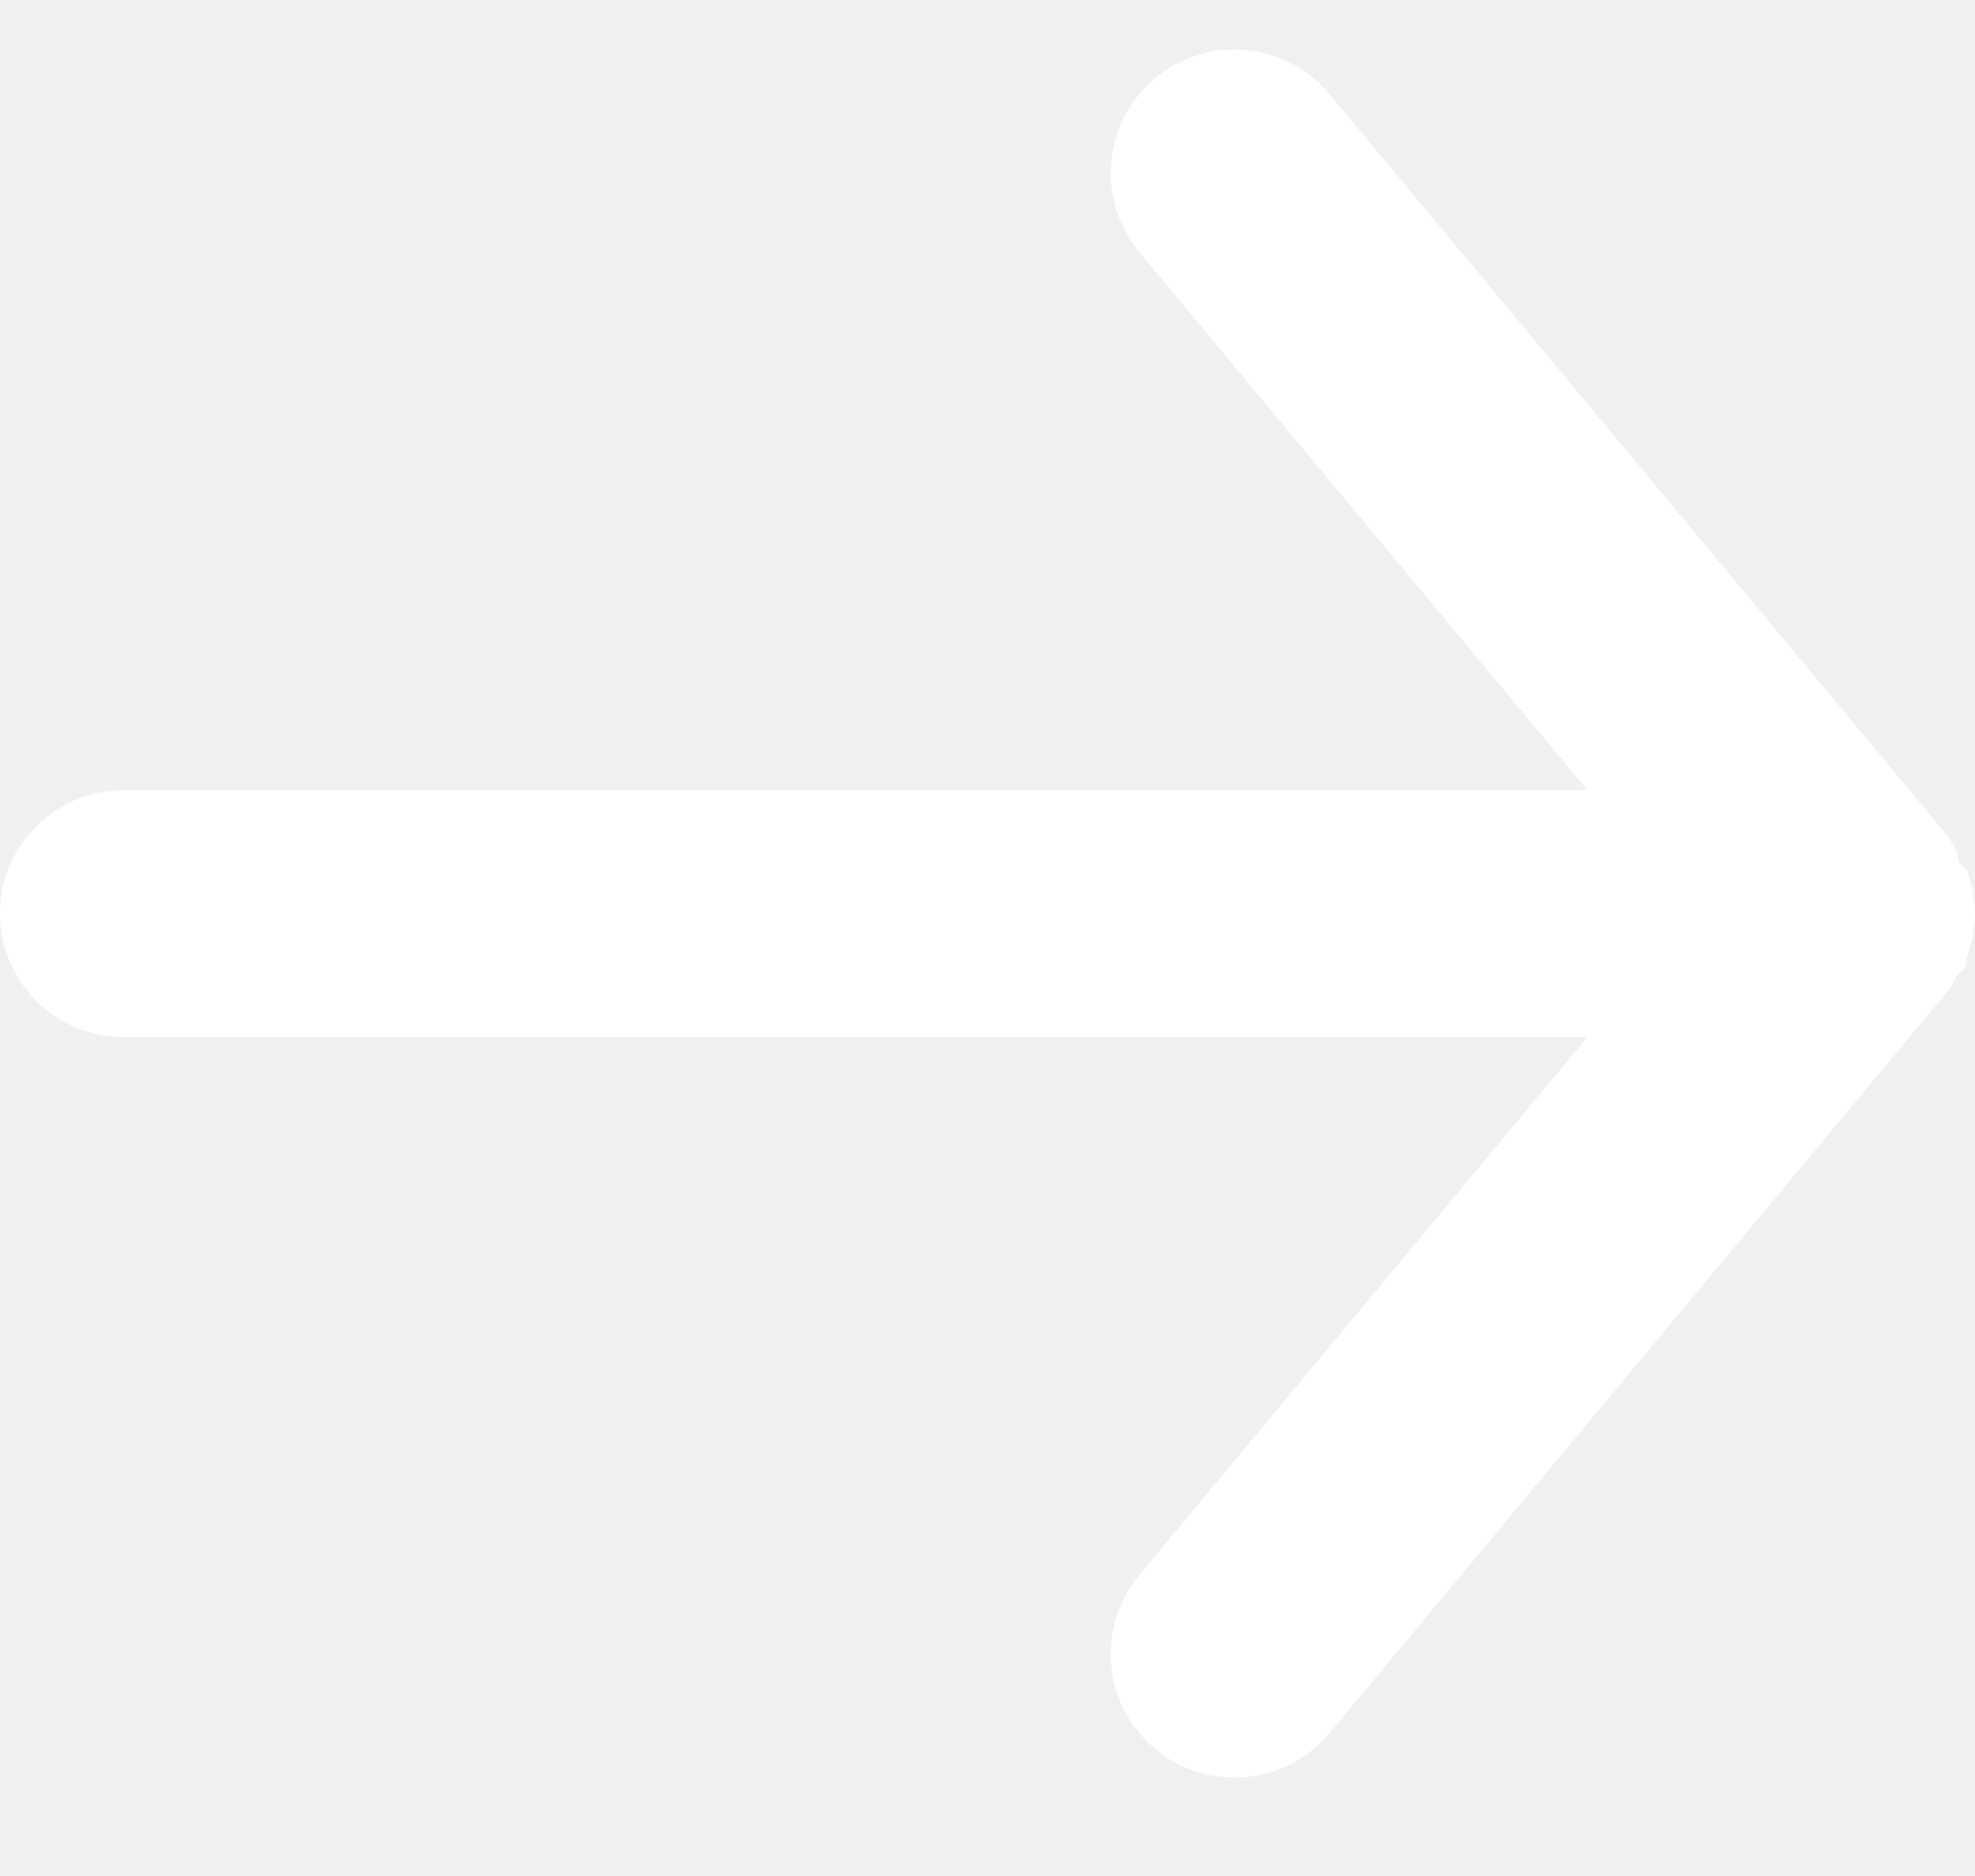
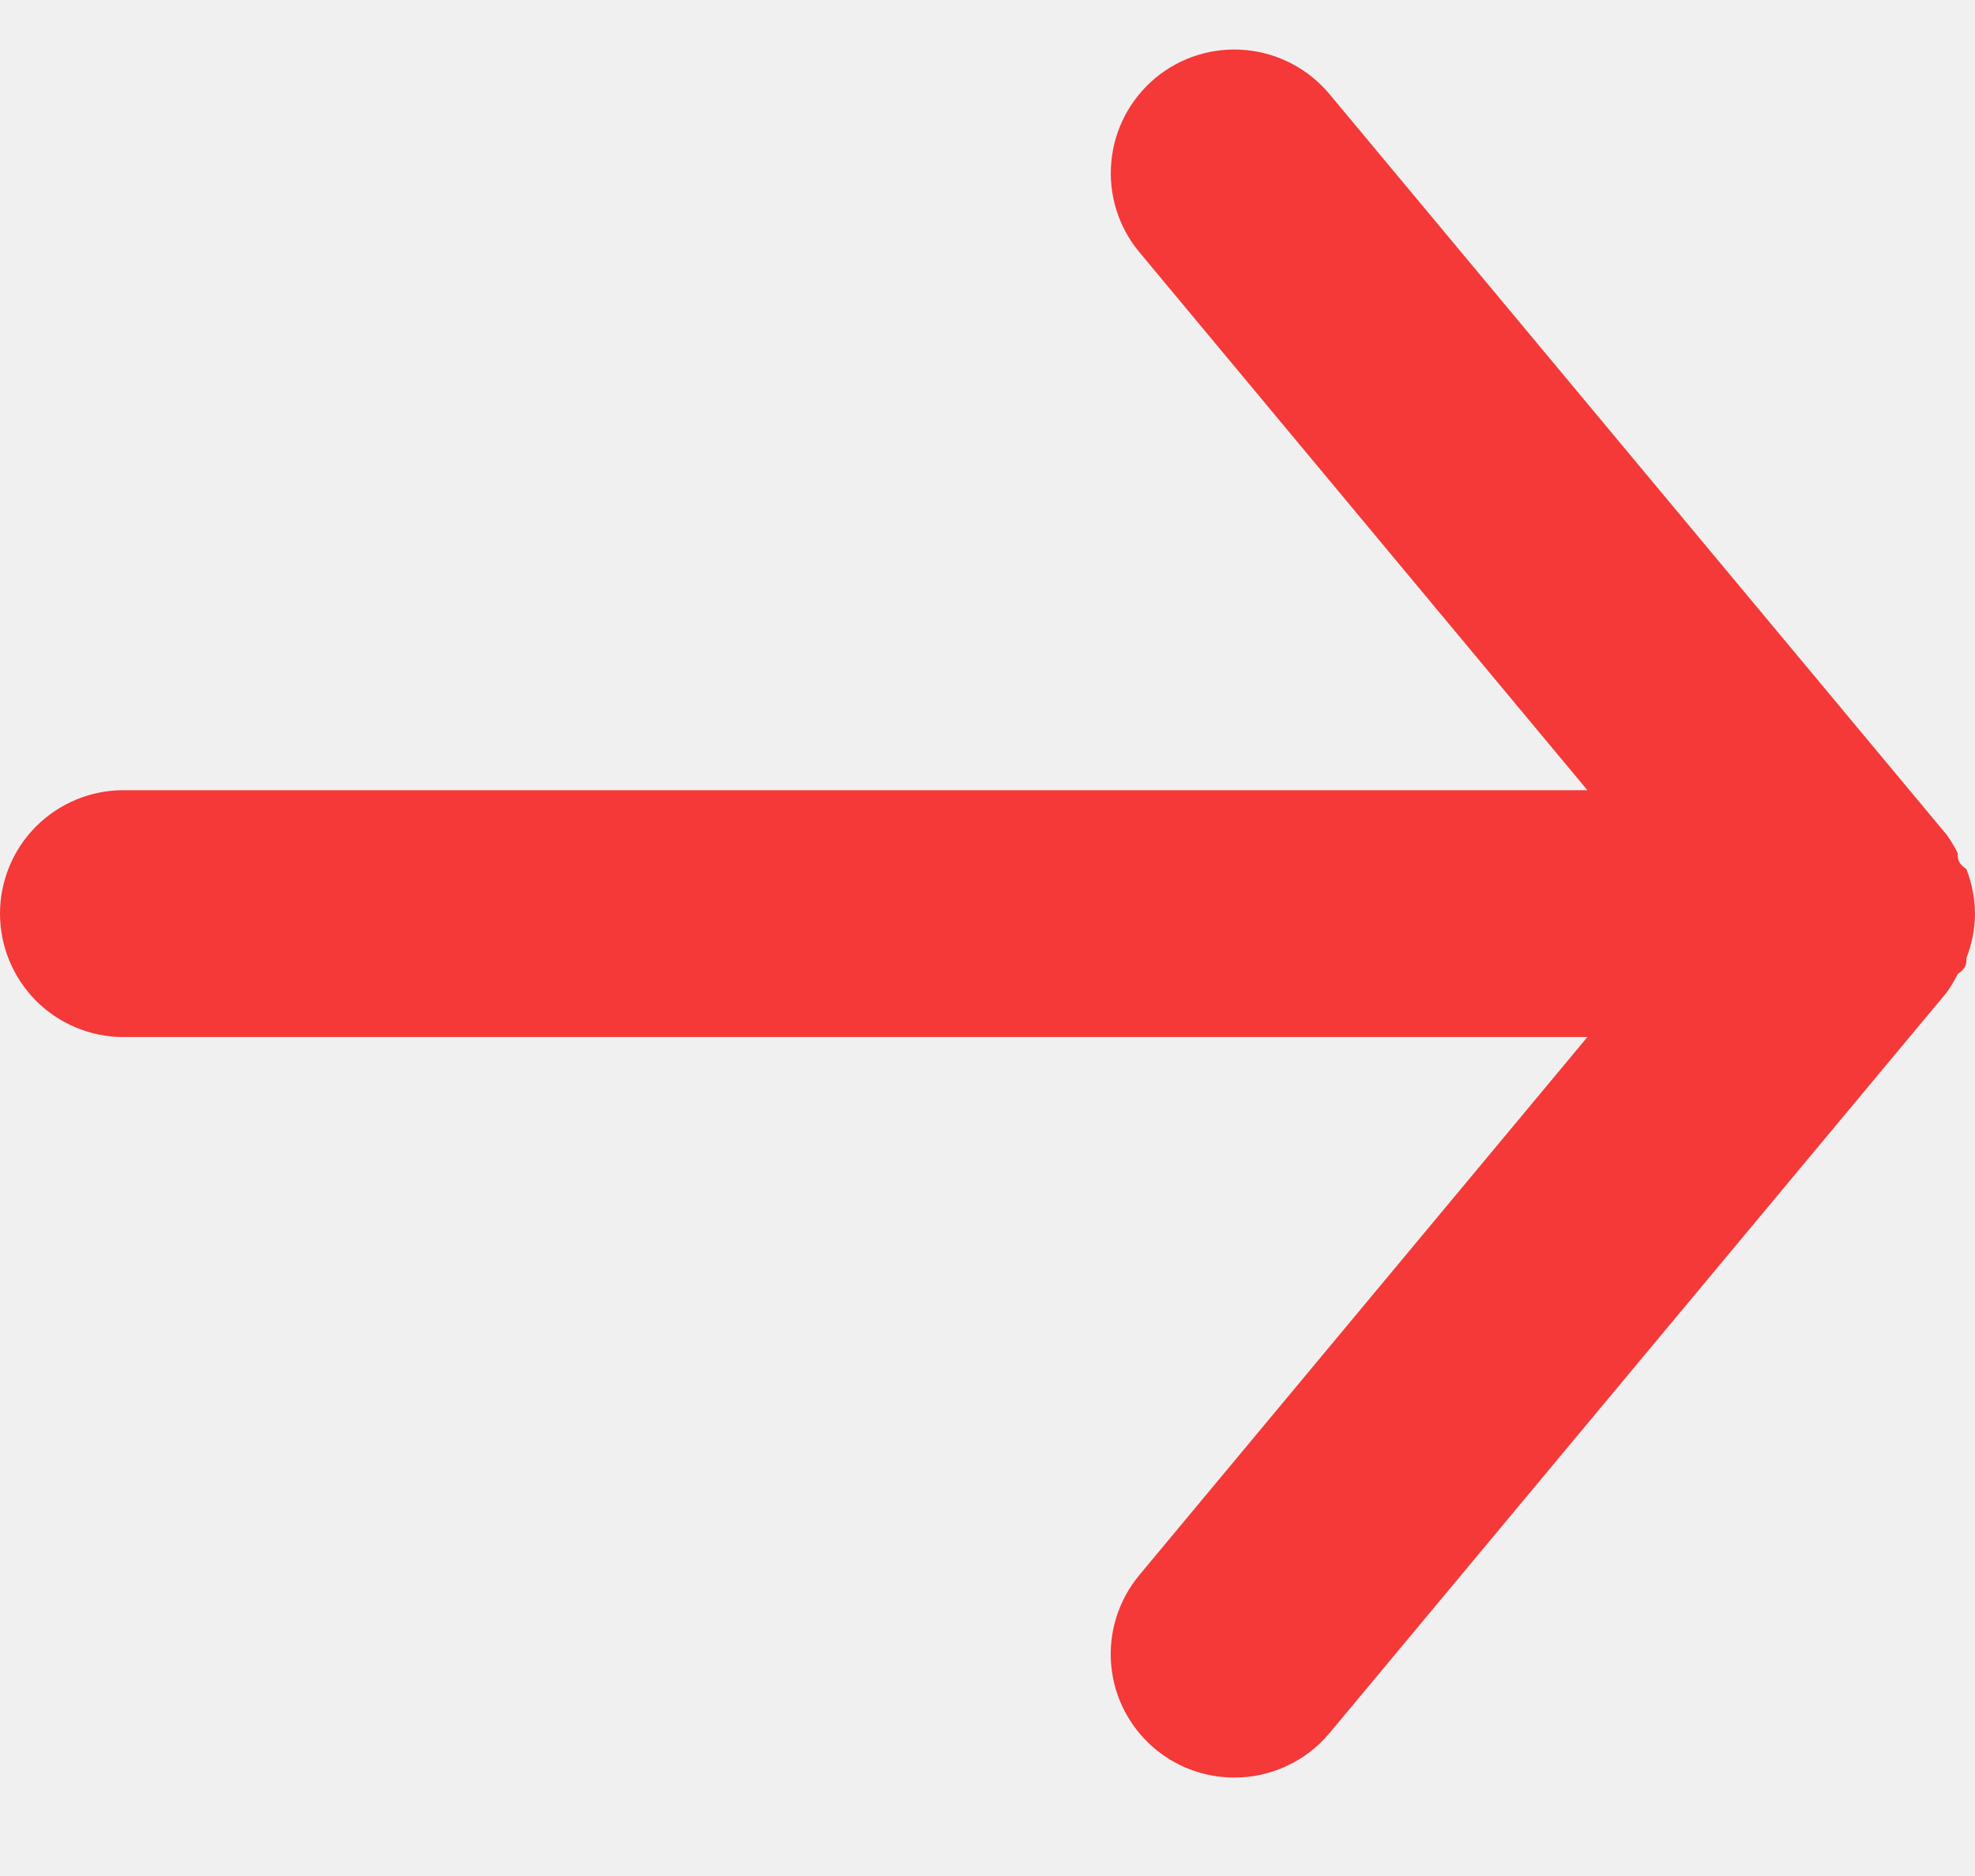
<svg xmlns="http://www.w3.org/2000/svg" width="20" height="19" viewBox="0 0 20 19" fill="none">
-   <path d="M1.25 8.003H16.075L11.537 2.553C11.325 2.298 11.223 1.969 11.254 1.638C11.284 1.307 11.445 1.003 11.7 0.79C11.955 0.578 12.284 0.476 12.615 0.507C12.945 0.537 13.25 0.698 13.463 0.953L19.712 8.453C19.755 8.513 19.792 8.575 19.825 8.64C19.825 8.703 19.825 8.74 19.913 8.803C19.969 8.946 19.999 9.099 20 9.253C19.999 9.407 19.969 9.56 19.913 9.703C19.913 9.765 19.913 9.803 19.825 9.865C19.792 9.931 19.755 9.993 19.712 10.053L13.463 17.553C13.345 17.694 13.198 17.808 13.031 17.885C12.865 17.963 12.684 18.003 12.5 18.003C12.208 18.003 11.925 17.902 11.7 17.715C11.573 17.61 11.469 17.482 11.392 17.336C11.315 17.191 11.268 17.032 11.253 16.868C11.238 16.704 11.255 16.539 11.304 16.382C11.353 16.225 11.432 16.079 11.537 15.953L16.075 10.503H1.25C0.918 10.503 0.601 10.371 0.366 10.137C0.132 9.902 0 9.584 0 9.253C0 8.921 0.132 8.603 0.366 8.369C0.601 8.135 0.918 8.003 1.25 8.003Z" fill="white" />
+   <path d="M1.25 8.003H16.075L11.537 2.553C11.325 2.298 11.223 1.969 11.254 1.638C11.284 1.307 11.445 1.003 11.7 0.79C11.955 0.578 12.284 0.476 12.615 0.507C12.945 0.537 13.25 0.698 13.463 0.953L19.712 8.453C19.755 8.513 19.792 8.575 19.825 8.64C19.825 8.703 19.825 8.74 19.913 8.803C19.969 8.946 19.999 9.099 20 9.253C19.999 9.407 19.969 9.56 19.913 9.703C19.913 9.765 19.913 9.803 19.825 9.865C19.792 9.931 19.755 9.993 19.712 10.053L13.463 17.553C13.345 17.694 13.198 17.808 13.031 17.885C12.865 17.963 12.684 18.003 12.5 18.003C12.208 18.003 11.925 17.902 11.7 17.715C11.573 17.61 11.469 17.482 11.392 17.336C11.315 17.191 11.268 17.032 11.253 16.868C11.238 16.704 11.255 16.539 11.304 16.382C11.353 16.225 11.432 16.079 11.537 15.953L16.075 10.503H1.25C0.918 10.503 0.601 10.371 0.366 10.137C0.132 9.902 0 9.584 0 9.253C0 8.921 0.132 8.603 0.366 8.369C0.601 8.135 0.918 8.003 1.25 8.003Z" fill="#f53838" />
</svg>
